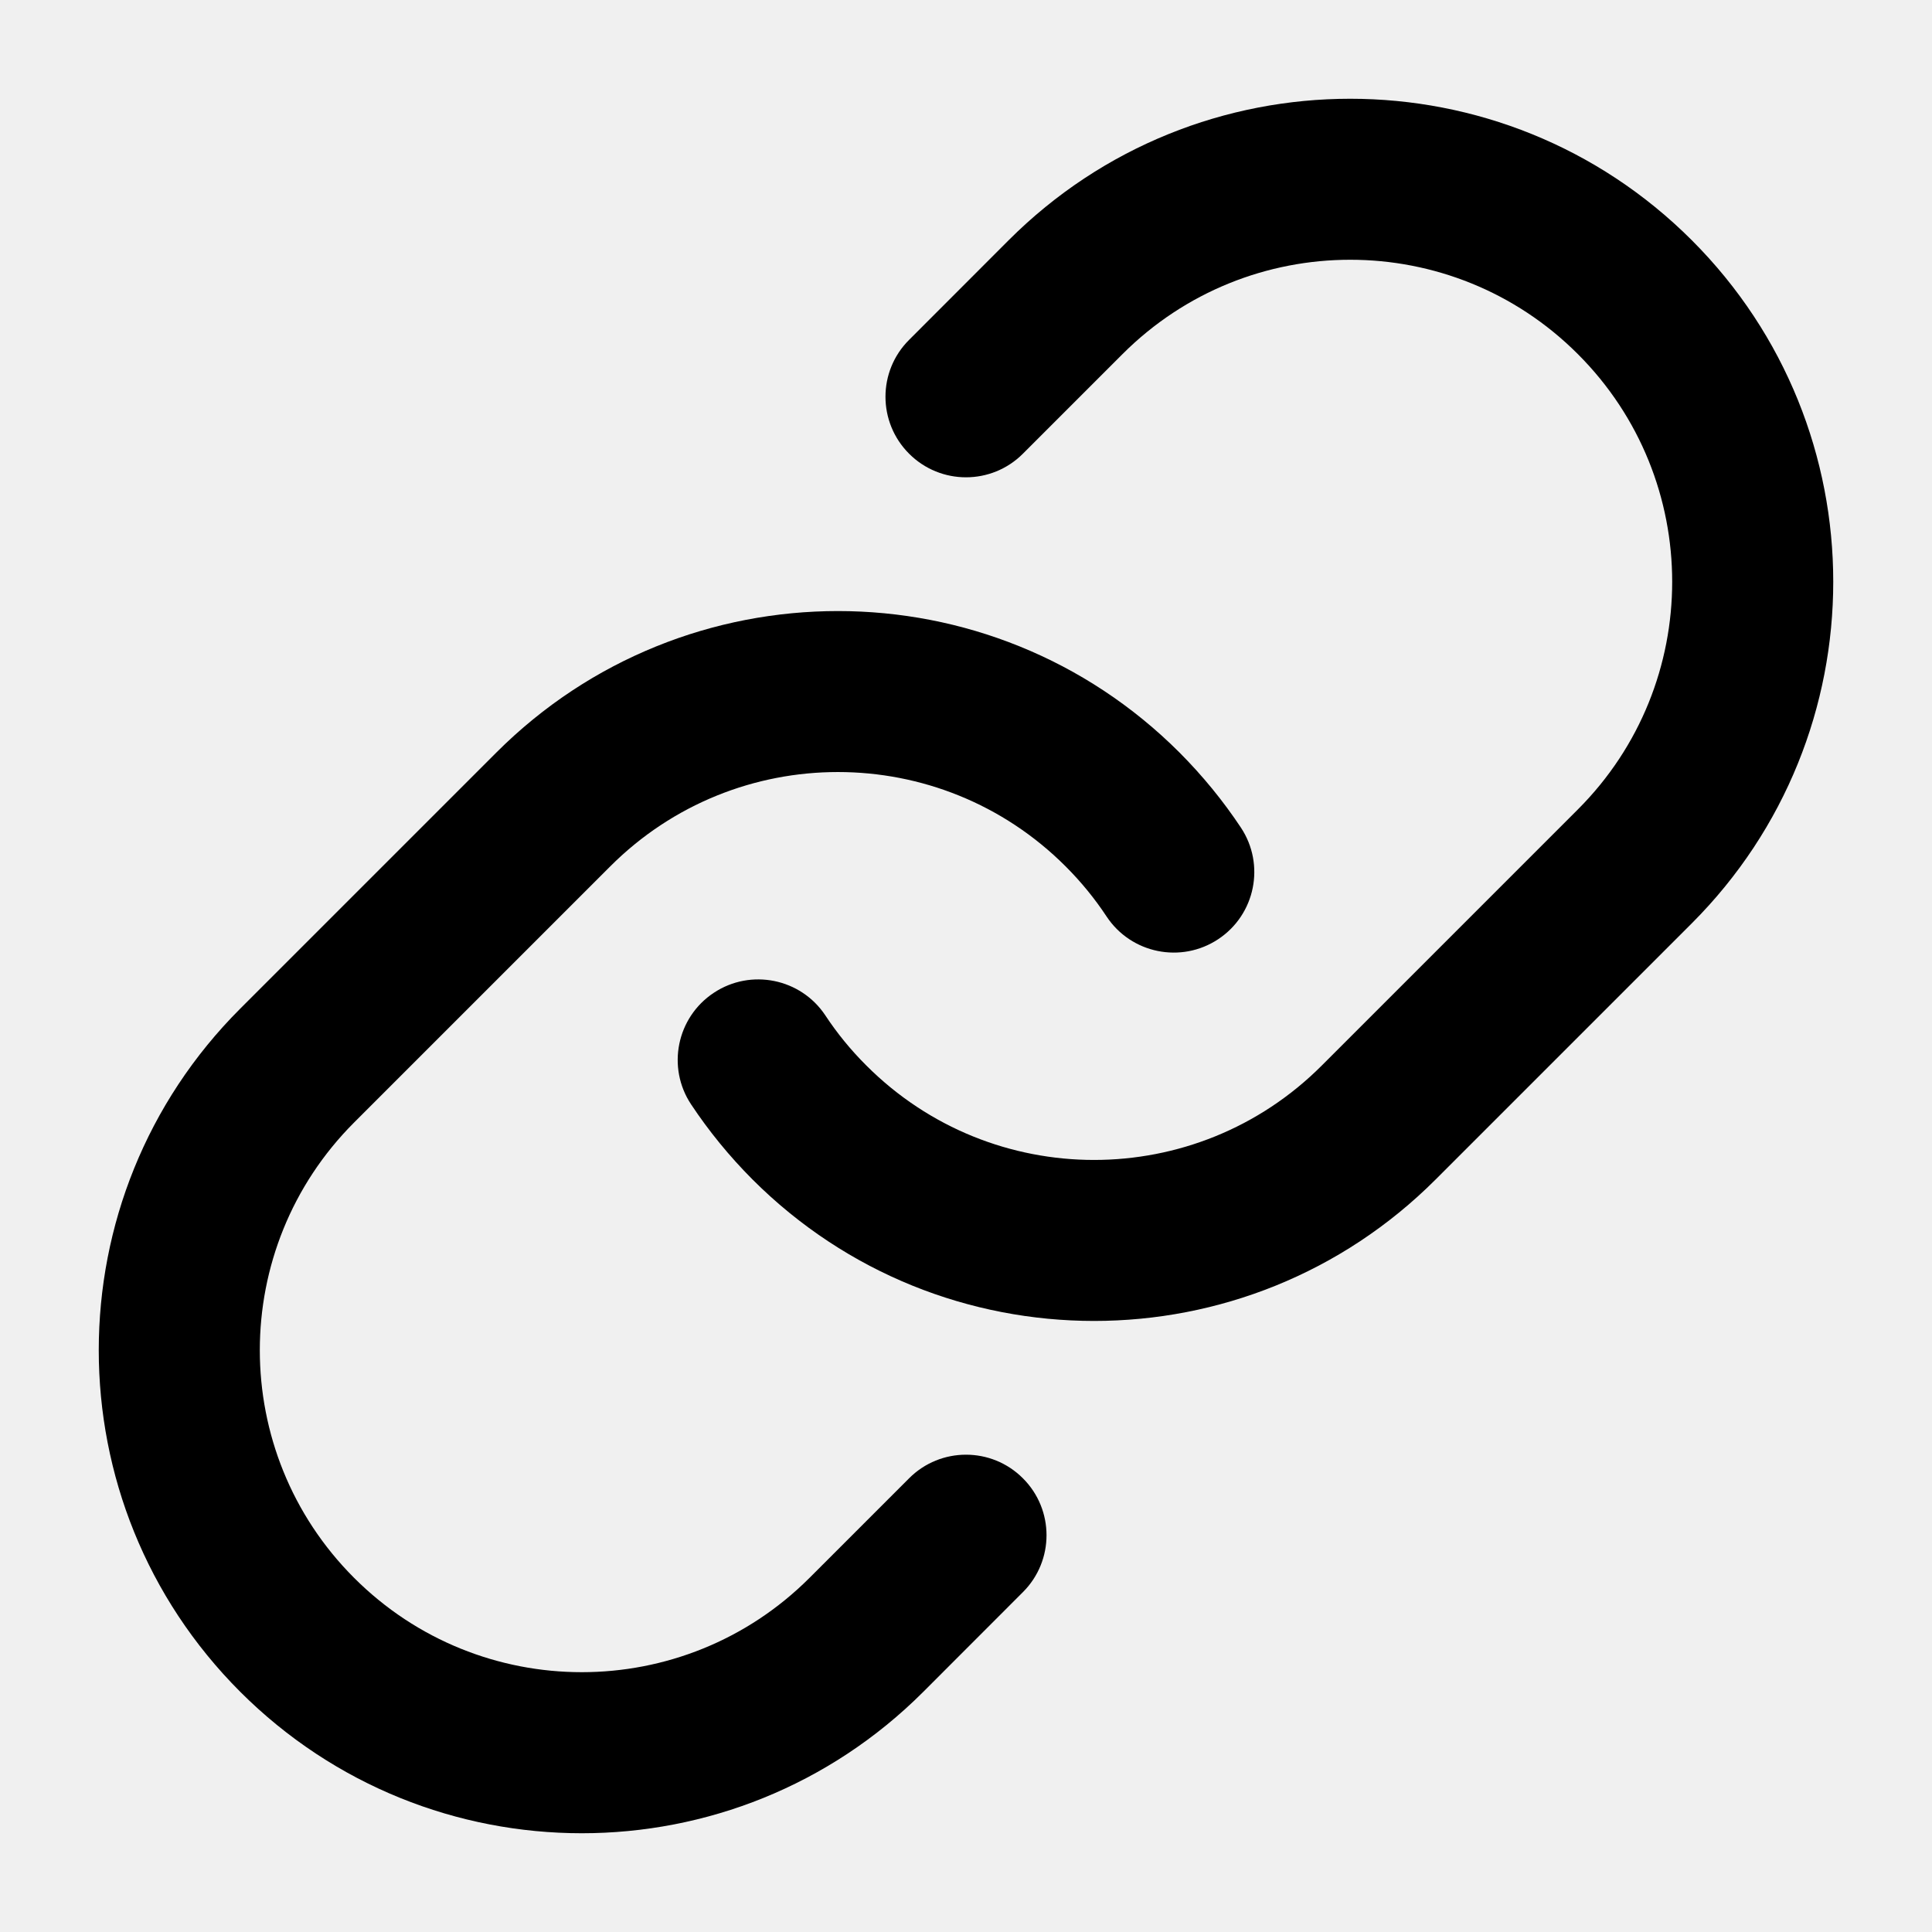
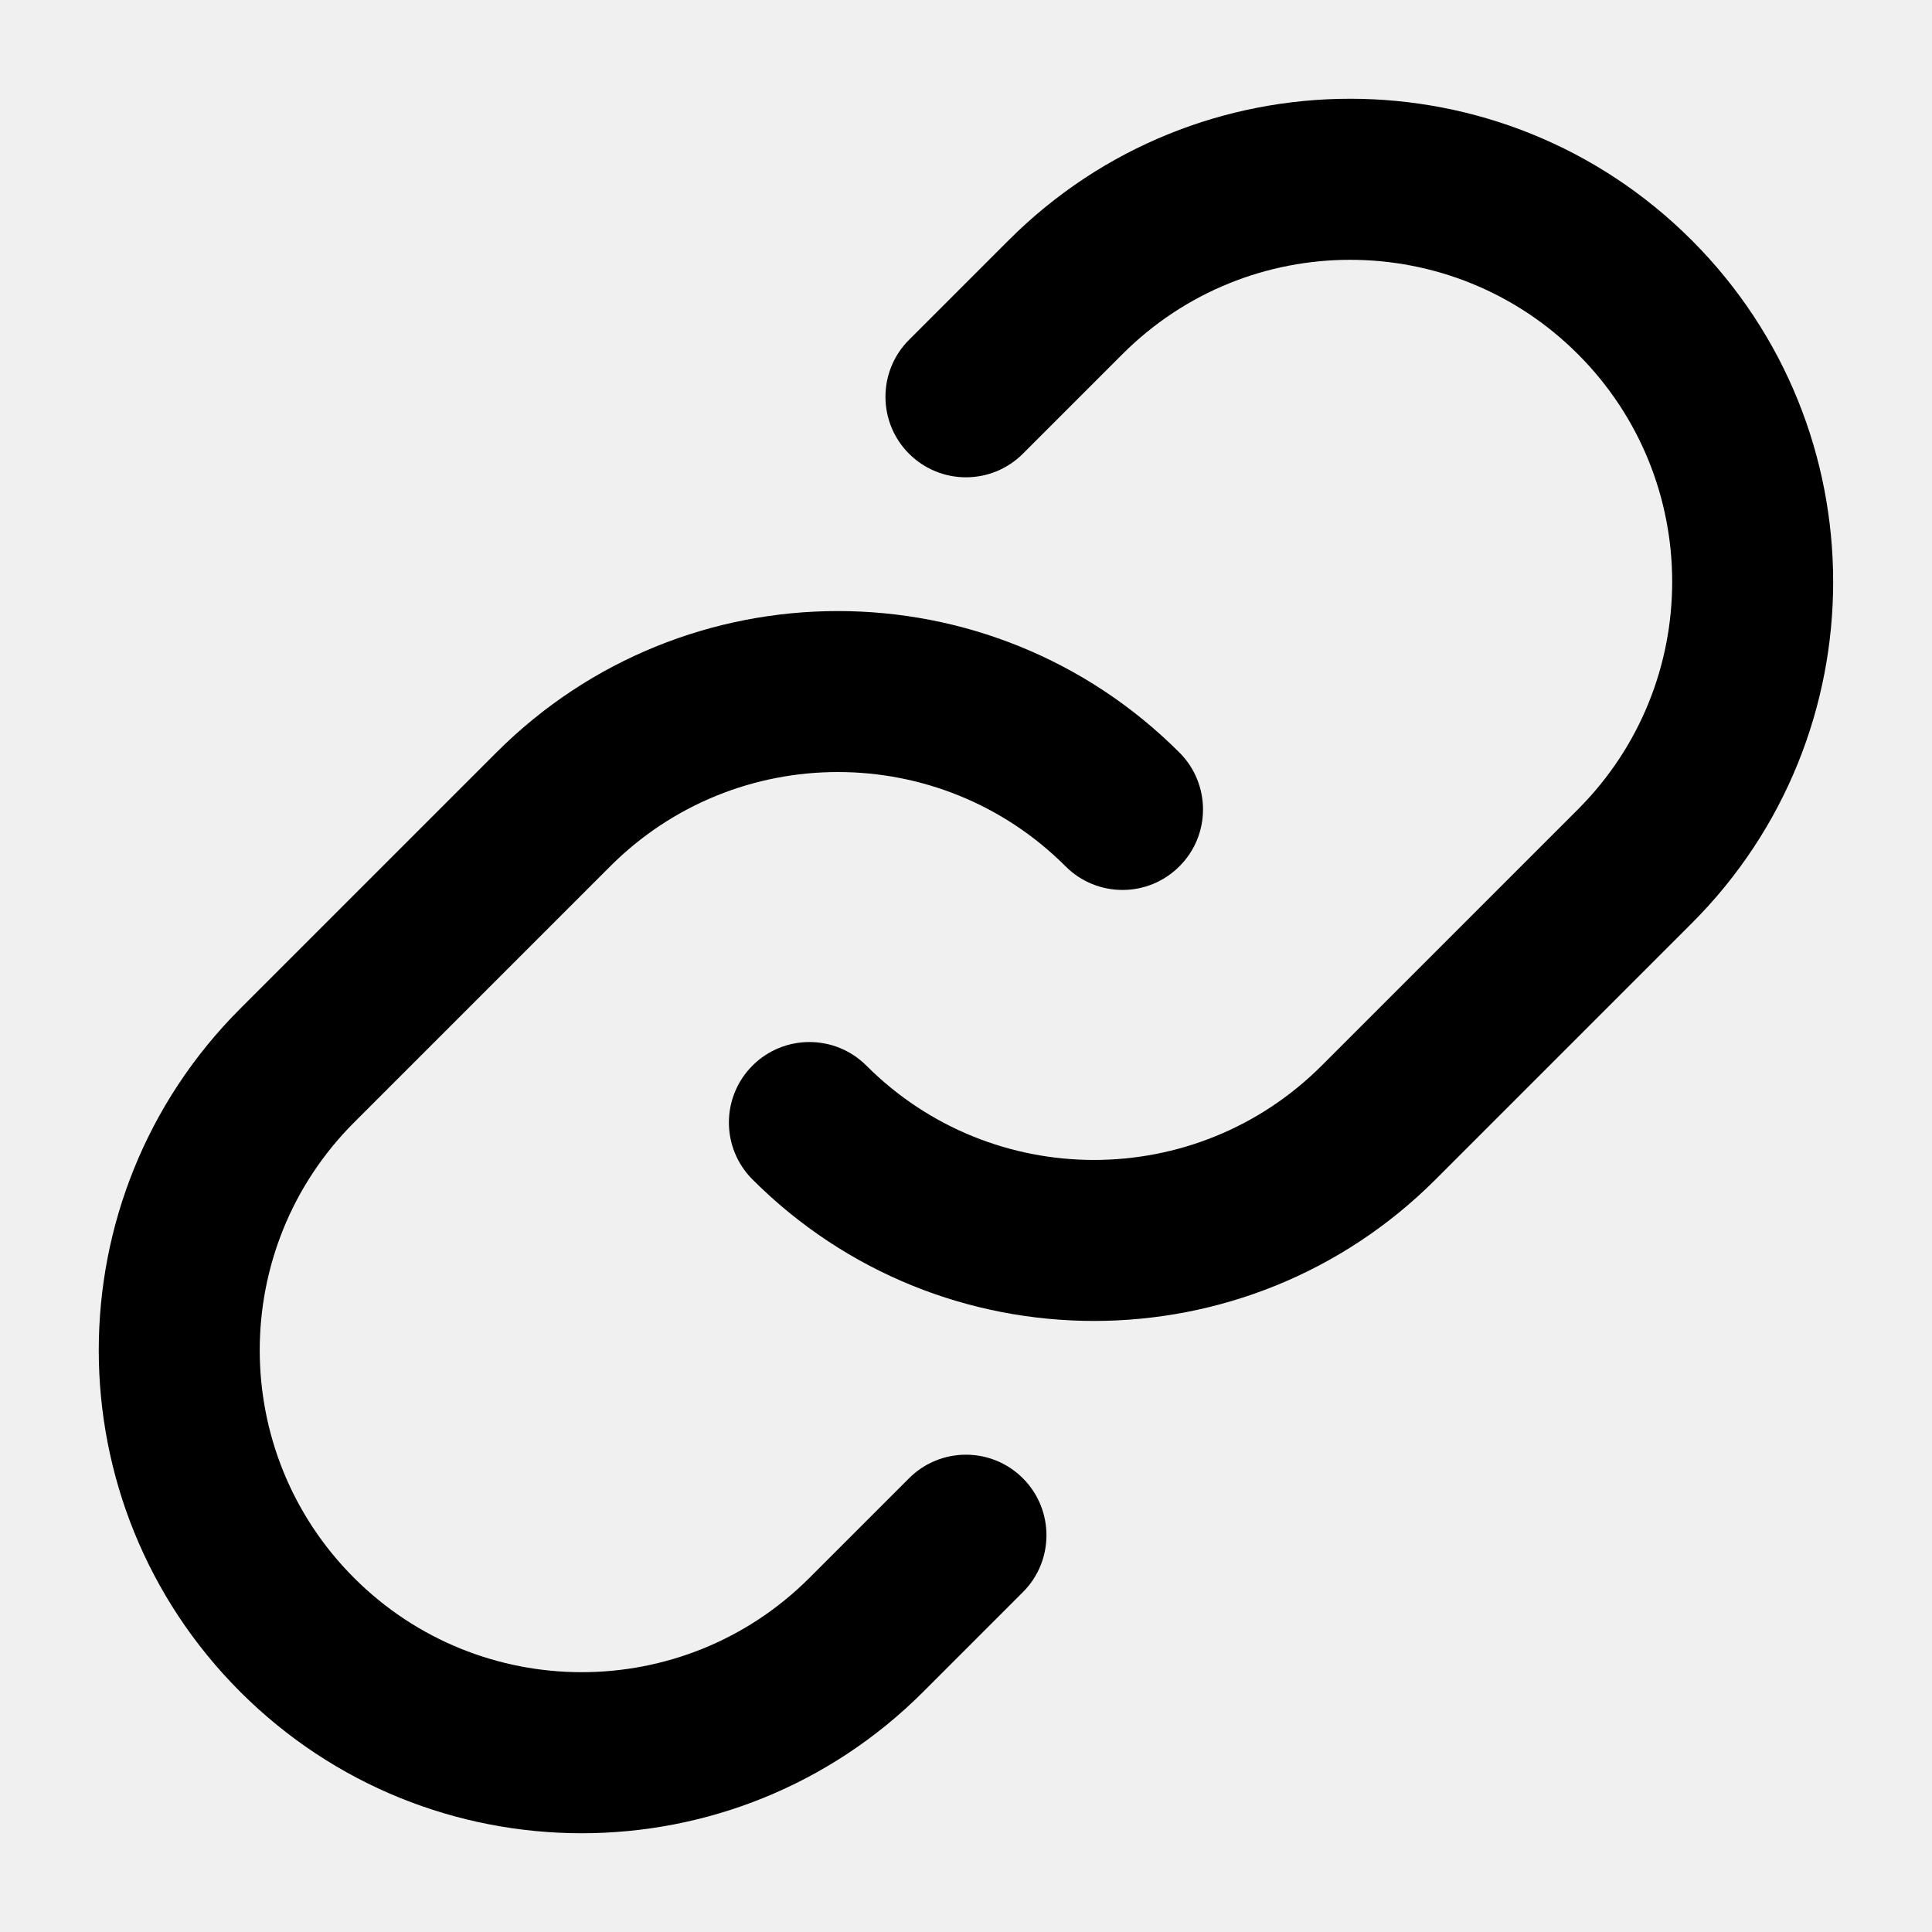
<svg xmlns="http://www.w3.org/2000/svg" width="24" height="24" viewBox="0 0 24 24" fill="none">
-   <g clip-path="url(#ic-link-24_svg__clip0)">
-     <path fill-rule="evenodd" clip-rule="evenodd" d="M19.601 4.399C18.039 2.836 15.507 2.836 13.944 4.399L12.707 5.636C12.317 6.027 11.683 6.027 11.293 5.636C10.902 5.245 10.902 4.612 11.293 4.222L12.53 2.984C14.873 0.641 18.672 0.641 21.016 2.984C23.359 5.327 23.359 9.126 21.016 11.47L17.834 14.652C15.491 16.995 11.691 16.995 9.348 14.652C9.059 14.362 8.804 14.049 8.585 13.719C8.28 13.259 8.406 12.638 8.867 12.333C9.327 12.028 9.948 12.154 10.253 12.614C10.398 12.834 10.568 13.043 10.763 13.237C12.325 14.8 14.857 14.8 16.419 13.237L19.601 10.055C21.163 8.493 21.163 5.961 19.601 4.399ZM13.237 10.762C11.675 9.2 9.143 9.2 7.581 10.762L4.399 13.944C2.837 15.507 2.837 18.039 4.399 19.601C5.961 21.163 8.493 21.163 10.056 19.601L11.293 18.364C11.683 17.973 12.317 17.973 12.707 18.364C13.098 18.754 13.098 19.388 12.707 19.778L11.47 21.016C9.127 23.359 5.328 23.359 2.984 21.016C0.641 18.672 0.641 14.873 2.984 12.53L6.166 9.348C8.51 7.005 12.309 7.005 14.652 9.348C14.941 9.638 15.196 9.951 15.415 10.281C15.72 10.741 15.594 11.362 15.133 11.667C14.673 11.972 14.052 11.846 13.747 11.386C13.602 11.166 13.432 10.957 13.237 10.762Z" fill="black" />
+   <g clip-path="url(#clip0)">
+     <path fill-rule="evenodd" clip-rule="evenodd" d="M11.292 4.222C10.902 4.612 10.902 5.246 11.292 5.636C11.683 6.027 12.316 6.027 12.707 5.636L13.944 4.399C15.506 2.837 18.039 2.837 19.601 4.399C21.163 5.961 21.163 8.493 19.601 10.055L16.419 13.237C14.857 14.8 12.324 14.8 10.762 13.237C10.372 12.847 9.738 12.847 9.348 13.237C8.957 13.628 8.957 14.261 9.348 14.652C11.691 16.995 15.49 16.995 17.833 14.652L21.015 11.47C23.358 9.127 23.358 5.328 21.015 2.984C18.672 0.641 14.873 0.641 12.53 2.984L11.292 4.222ZM2.984 12.53C0.641 14.873 0.641 18.672 2.984 21.016C5.327 23.359 9.126 23.359 11.469 21.016L12.707 19.778C13.097 19.388 13.097 18.755 12.707 18.364C12.316 17.973 11.683 17.973 11.292 18.364L10.055 19.601C8.493 21.163 5.96 21.163 4.398 19.601C2.836 18.039 2.836 15.507 4.398 13.944L7.58 10.762C9.142 9.2 11.675 9.2 13.237 10.762C13.627 11.153 14.261 11.153 14.651 10.762C15.042 10.372 15.042 9.739 14.651 9.348C12.308 7.005 8.509 7.005 6.166 9.348L2.984 12.53Z" fill="black" />
  </g>
  <defs>
-     <clipPath id="ic-link-24_svg__clip0">
+     <clipPath id="clip0">
      <rect width="24" height="24" fill="white" />
    </clipPath>
  </defs>
</svg>
